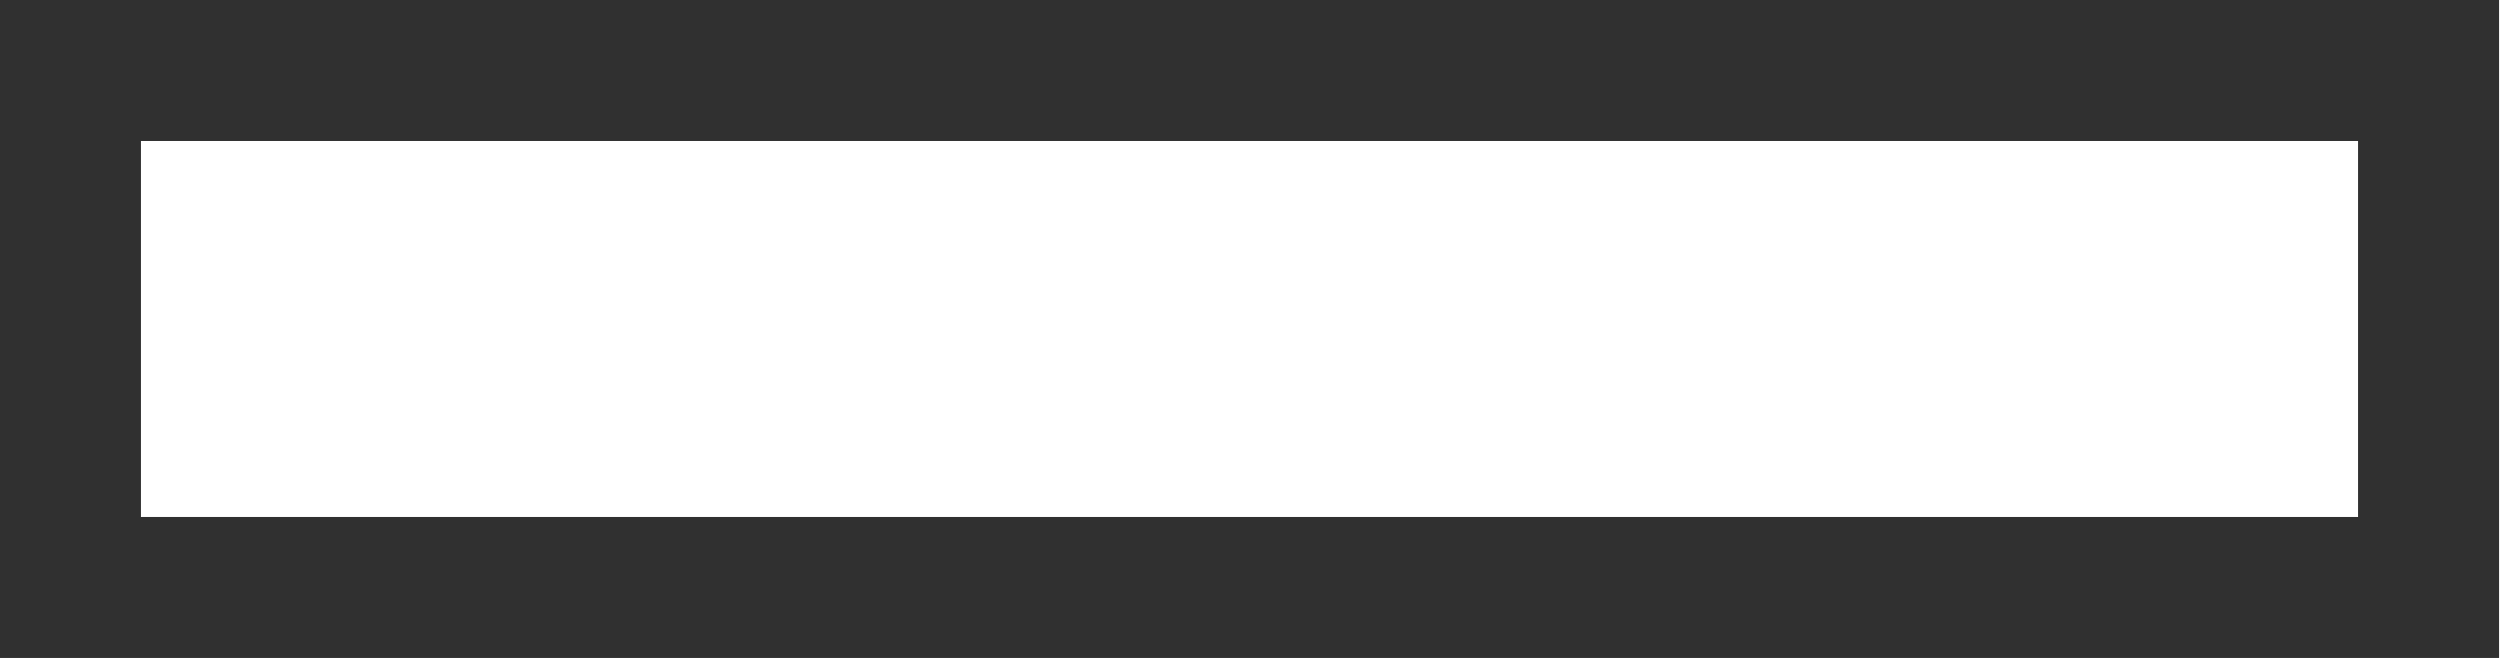
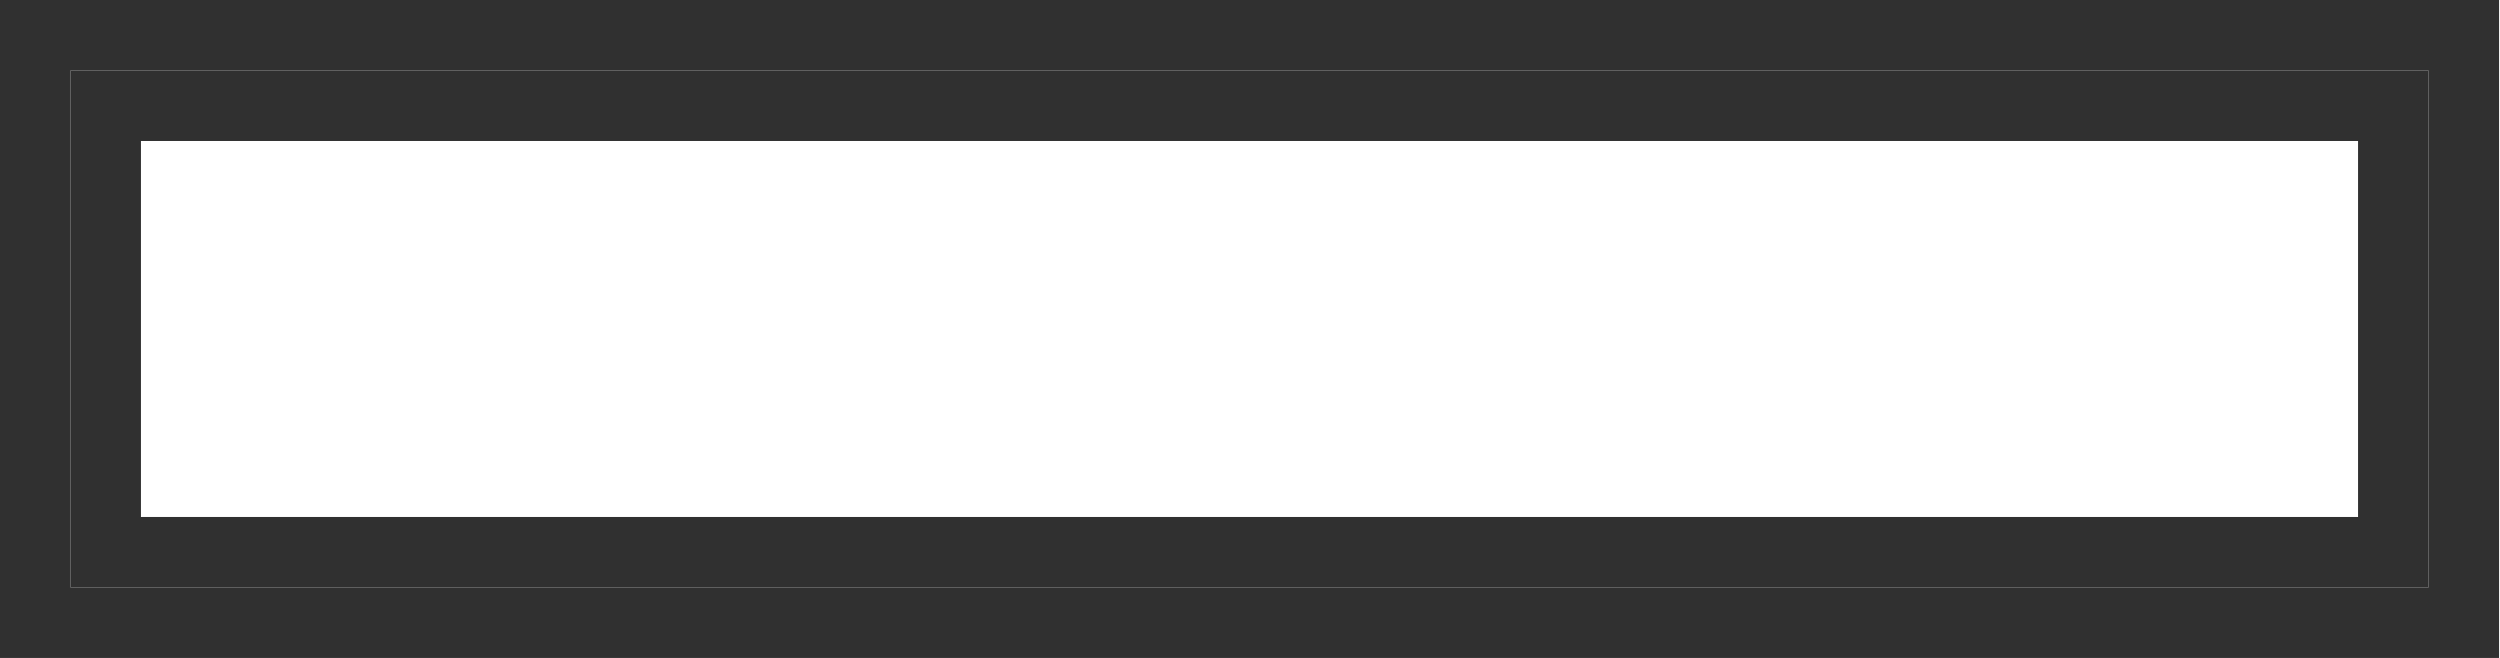
<svg xmlns="http://www.w3.org/2000/svg" version="1.1" id="Layer_1" x="0px" y="0px" width="17.733px" height="4.667px" viewBox="0 0 17.733 4.667" enable-background="new 0 0 17.733 4.667" xml:space="preserve">
  <g>
-     <rect x="0.5" y="0.5" fill="#FFFFFF" width="16.733" height="3.667" />
-     <path fill="#303030" d="M16.733,1v2.667H1V1H16.733 M17.733,0H0v4.667h17.733V0L17.733,0z" />
+     <rect x="1" y="1" fill="#FFFFFF" width="15.733" height="2.667" />
+     <path fill="#303030" d="M0,0v4.667h17.733V0H0z M17.233,4.167H0.5V0.5h16.733V4.167z" />
+     <path fill="#303030" d="M0.5,4.167h16.733V0.5H0.5V4.167z M1,1h15.733v2.667H1V1z" />
  </g>
</svg>
